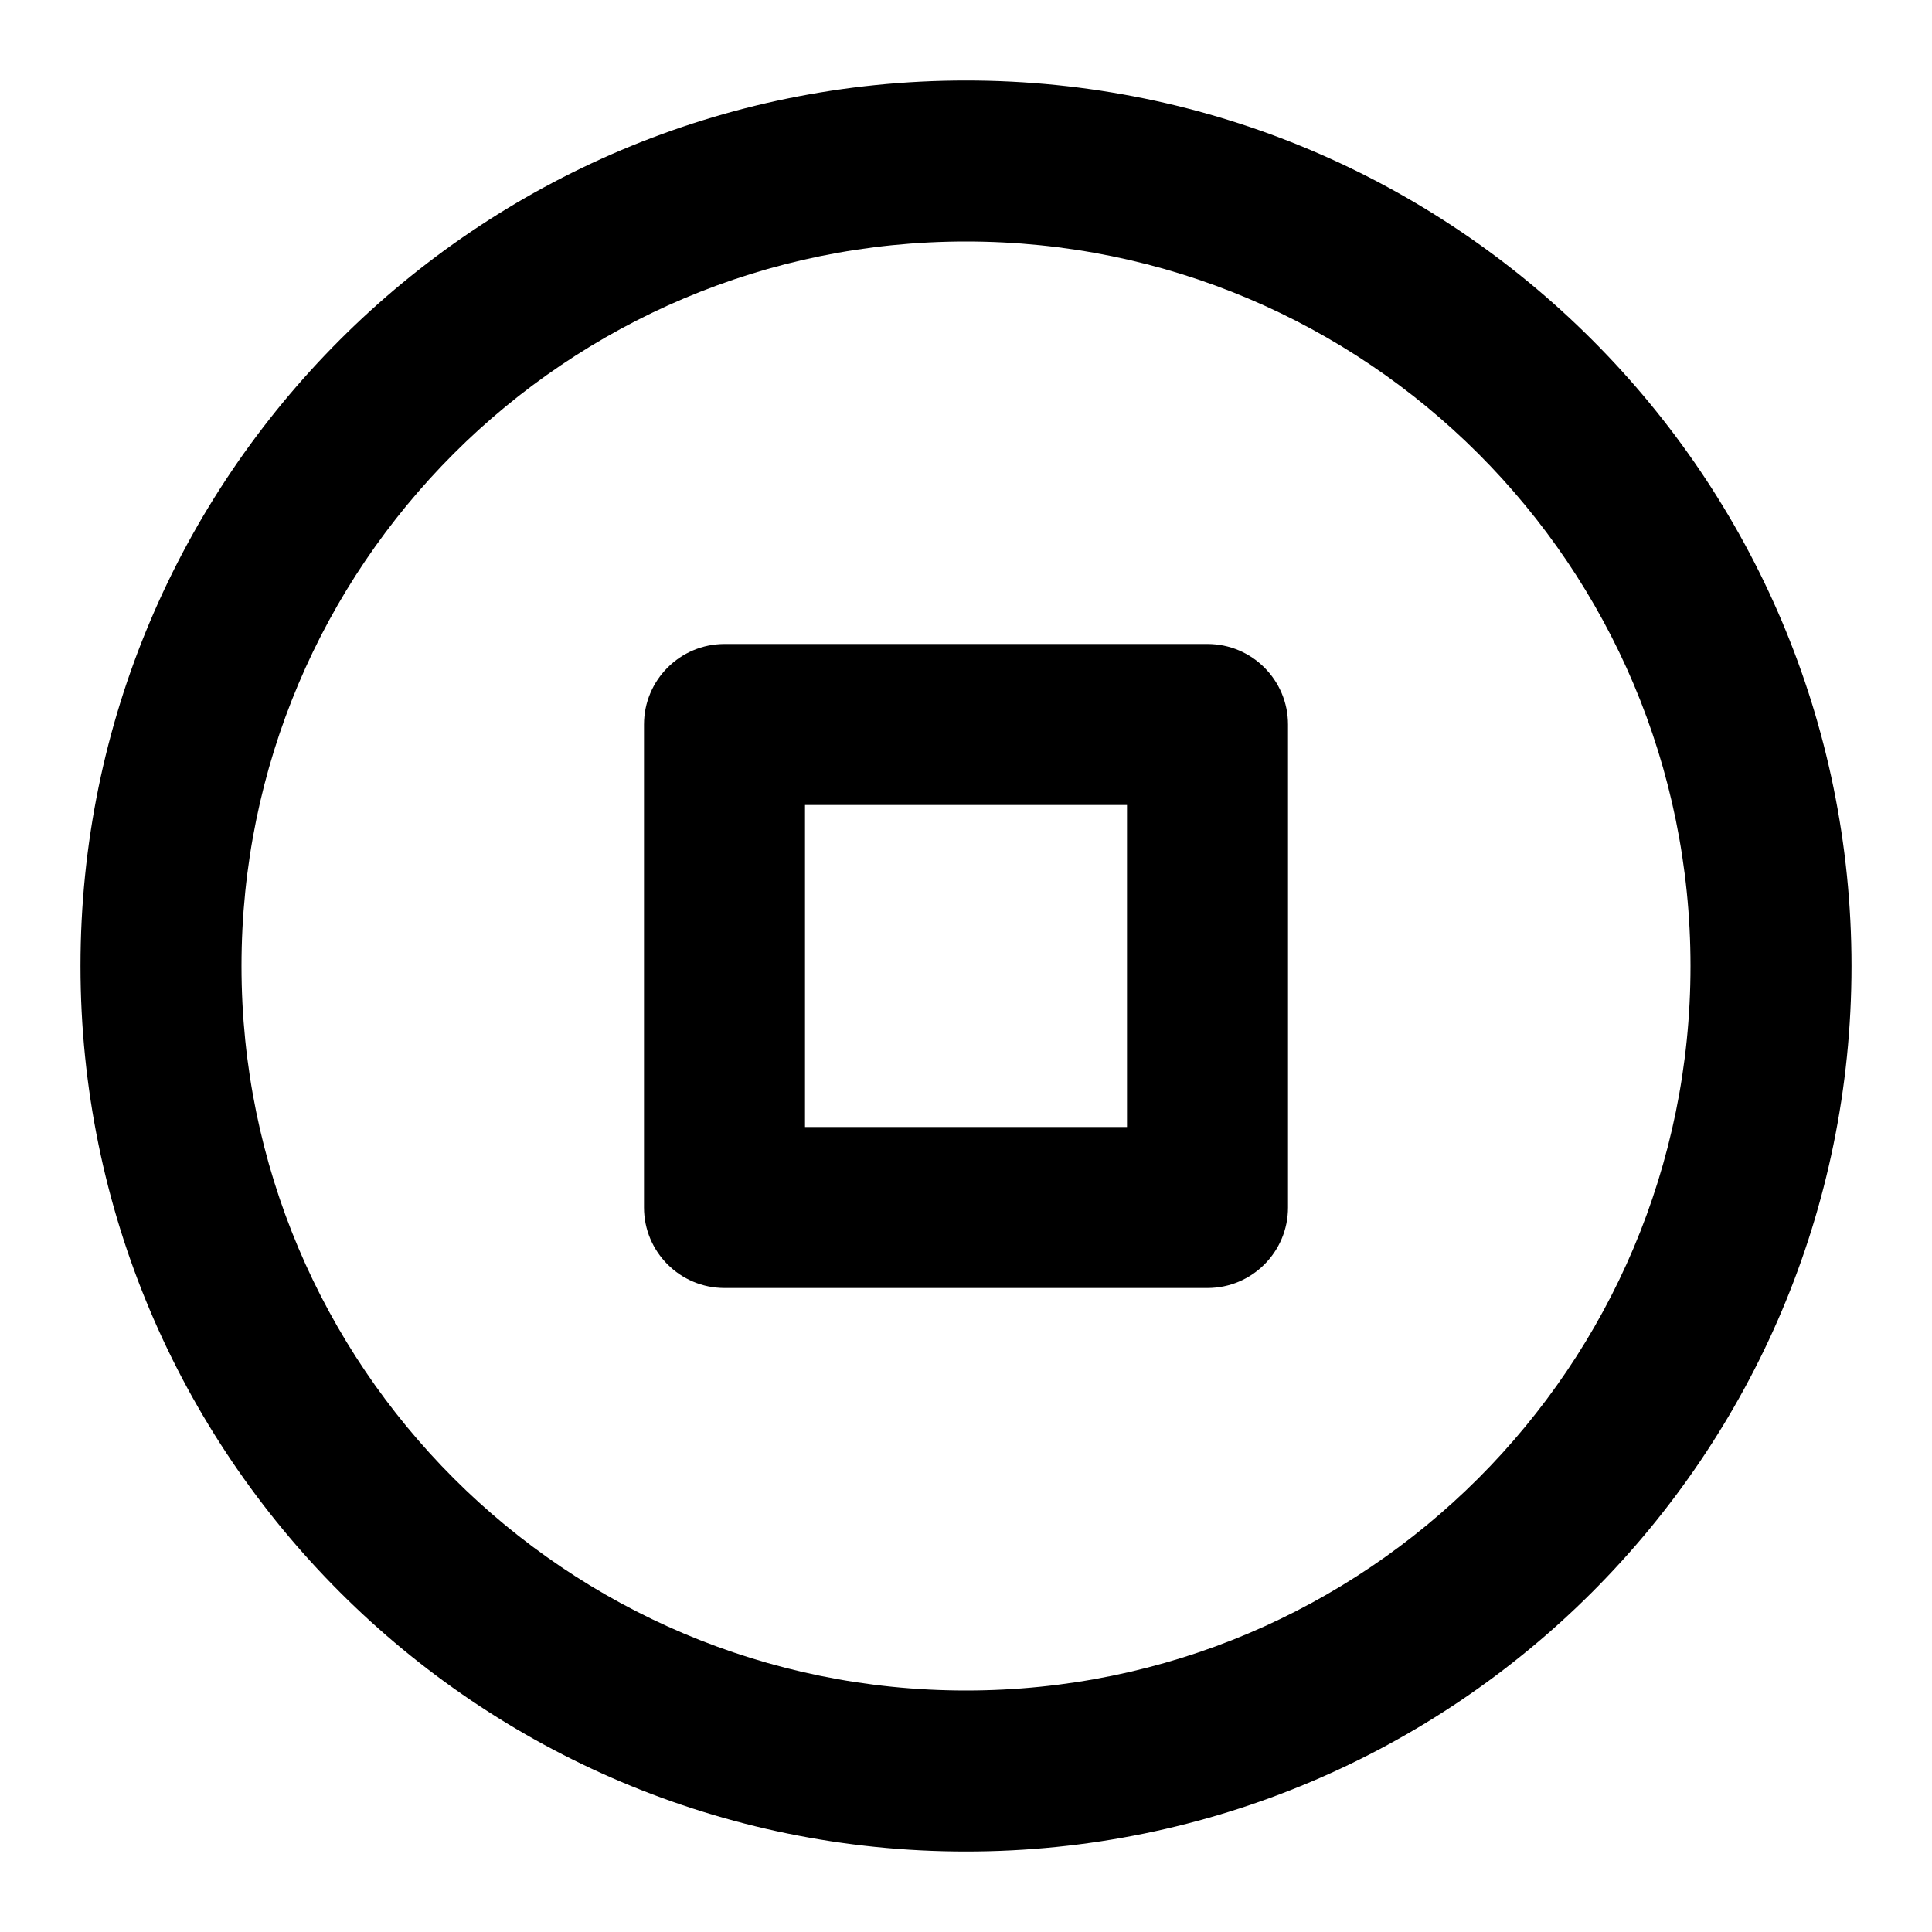
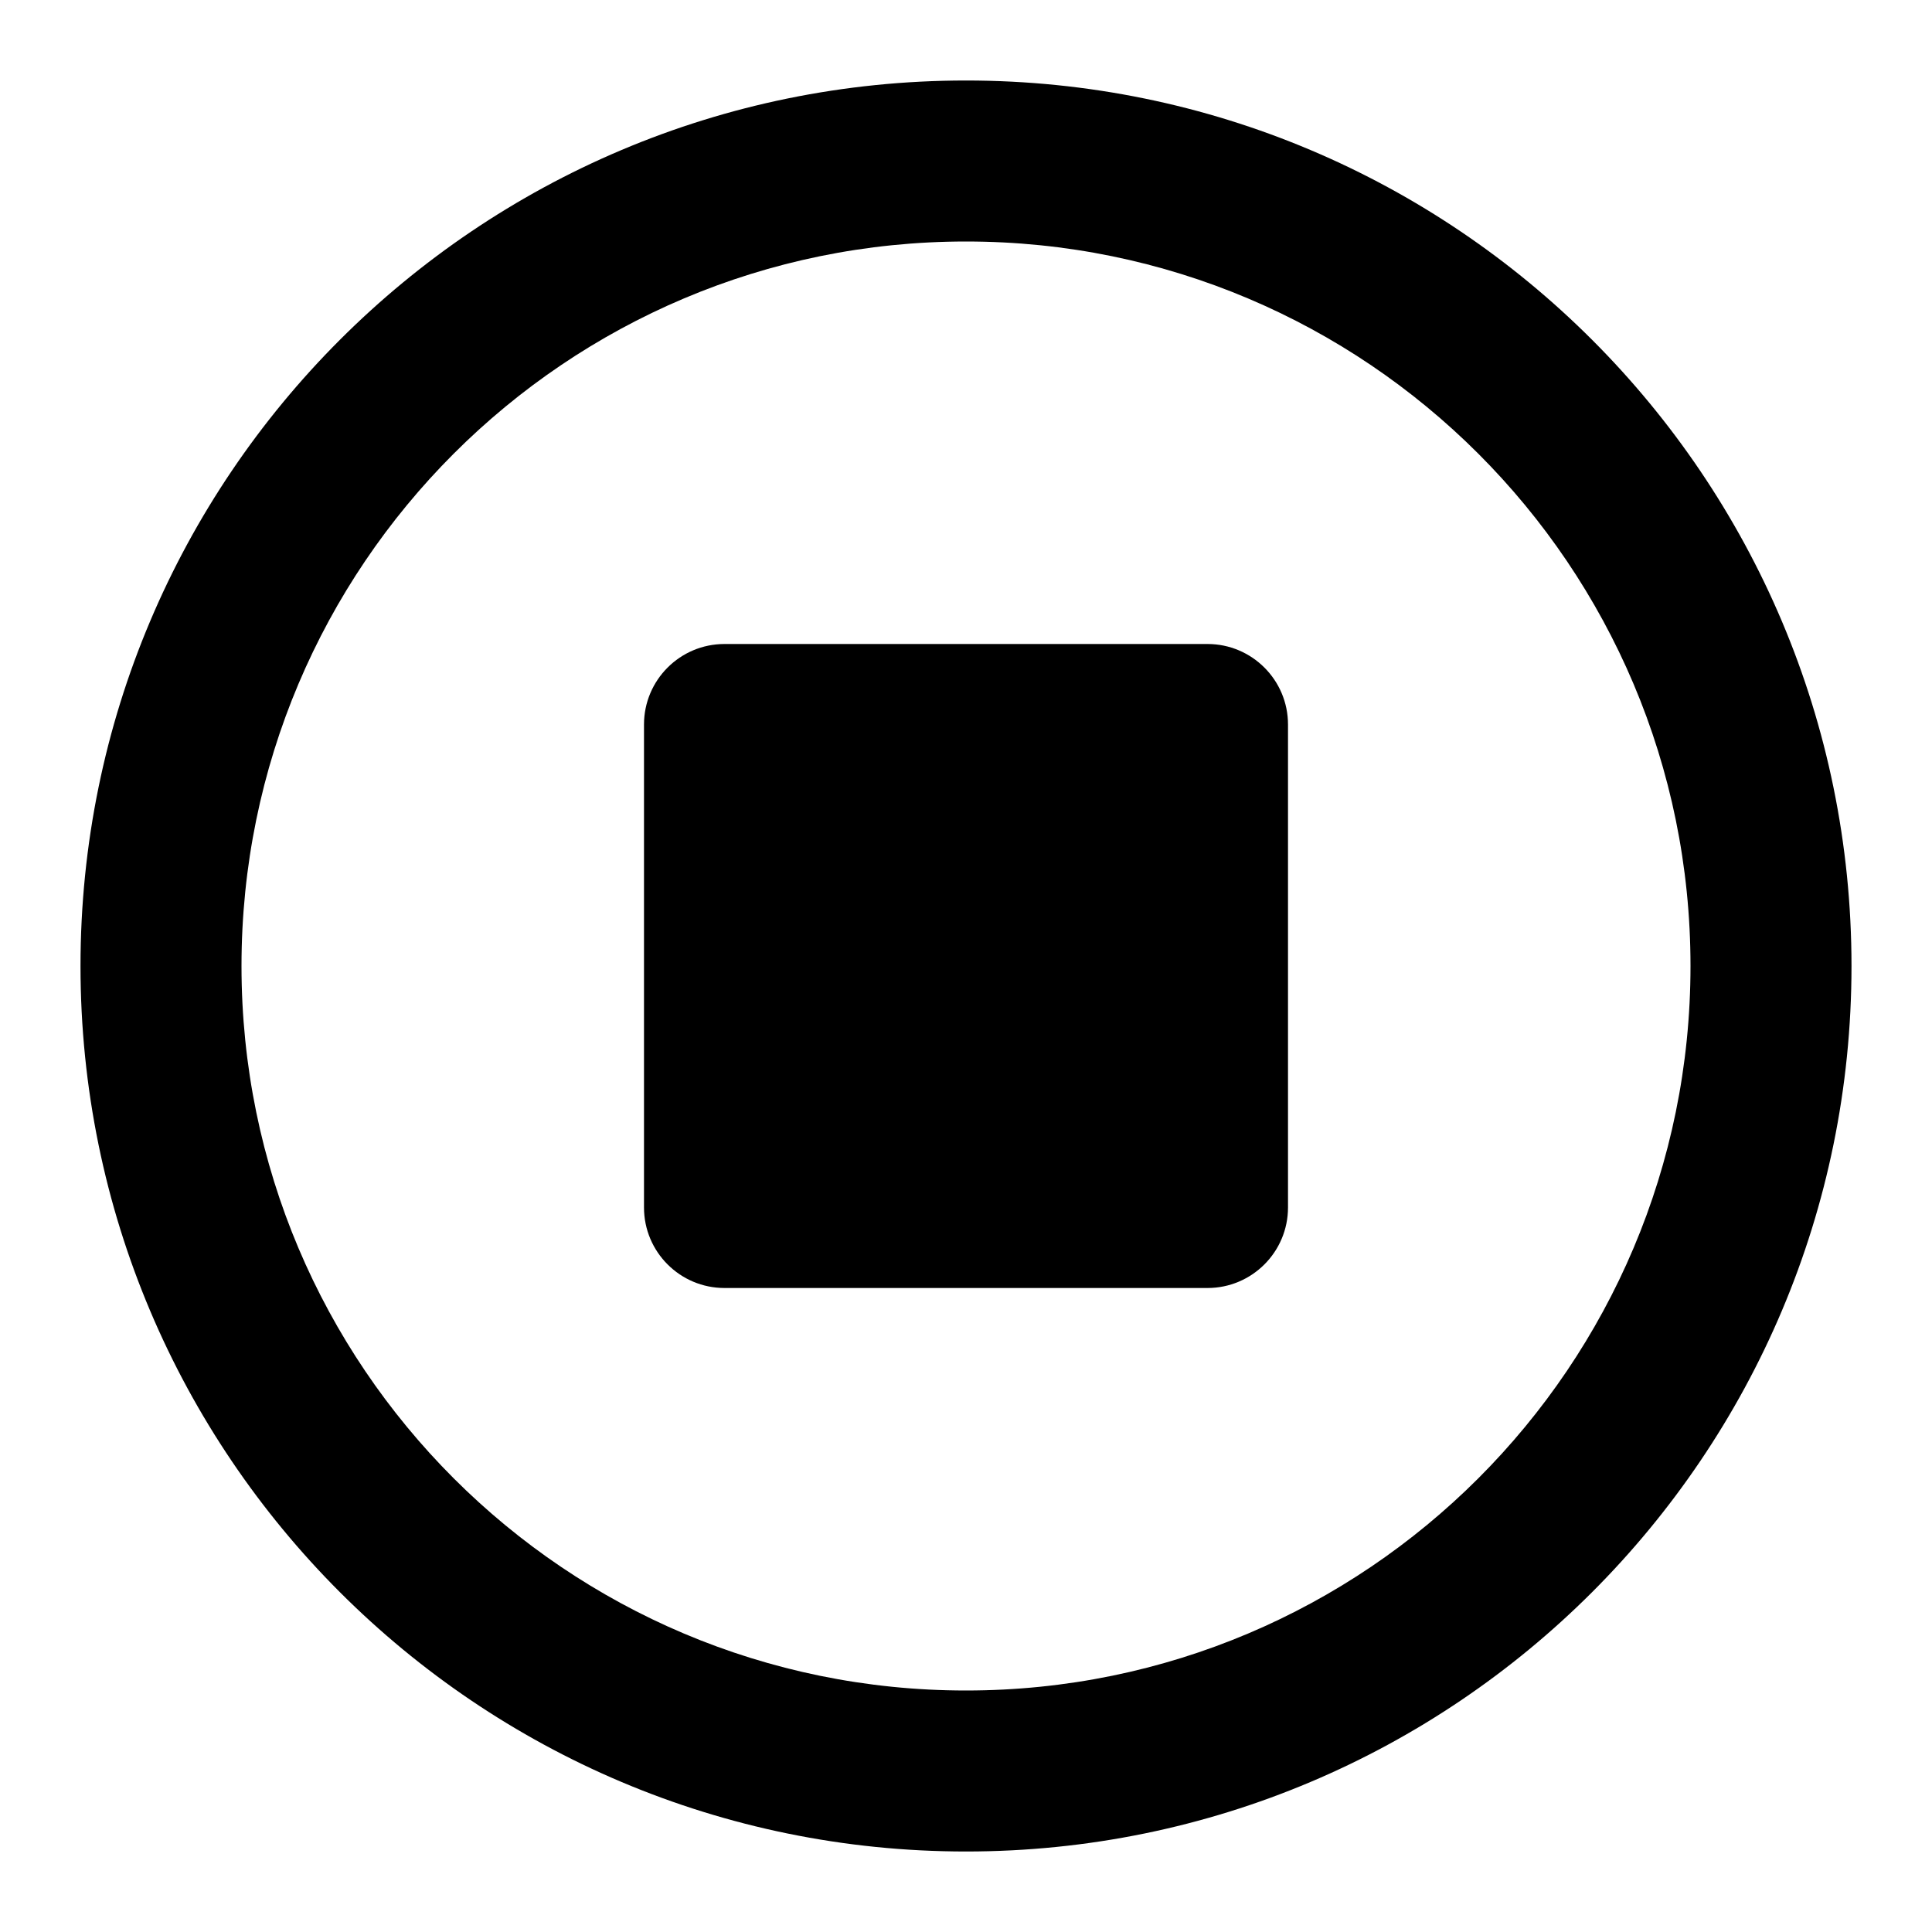
<svg xmlns="http://www.w3.org/2000/svg" viewBox="0 0 24 24" fill="currentColor">
-   <path fill-rule="evenodd" clip-rule="evenodd" d="M1 12C1 5.925 5.925 1 12 1C18.075 1 23 5.925 23 12C23 18.075 18.075 23 12 23C5.925 23 1 18.075 1 12ZM12 3C7.029 3 3 7.029 3 12C3 16.971 7.029 21 12 21C16.971 21 21 16.971 21 12C21 7.029 16.971 3 12 3Z" />
-   <path fill-rule="evenodd" clip-rule="evenodd" d="M8 9C8 8.448 8.448 8 9 8H15C15.552 8 16 8.448 16 9V15C16 15.552 15.552 16 15 16H9C8.448 16 8 15.552 8 15V9ZM10 10V14H14V10H10Z" />
+   <path d="M1 12C1 5.925 5.925 1 12 1C18.075 1 23 5.925 23 12C23 18.075 18.075 23 12 23C5.925 23 1 18.075 1 12ZM12 3C7.029 3 3 7.029 3 12C3 16.971 7.029 21 12 21C16.971 21 21 16.971 21 12C21 7.029 16.971 3 12 3Z" fill-rule="evenodd" clip-rule="evenodd" />
+   <path d="M8 9C8 8.448 8.448 8 9 8H15C15.552 8 16 8.448 16 9V15C16 15.552 15.552 16 15 16H9C8.448 16 8 15.552 8 15V9Z" fill-rule="evenodd" clip-rule="evenodd" />
</svg>
